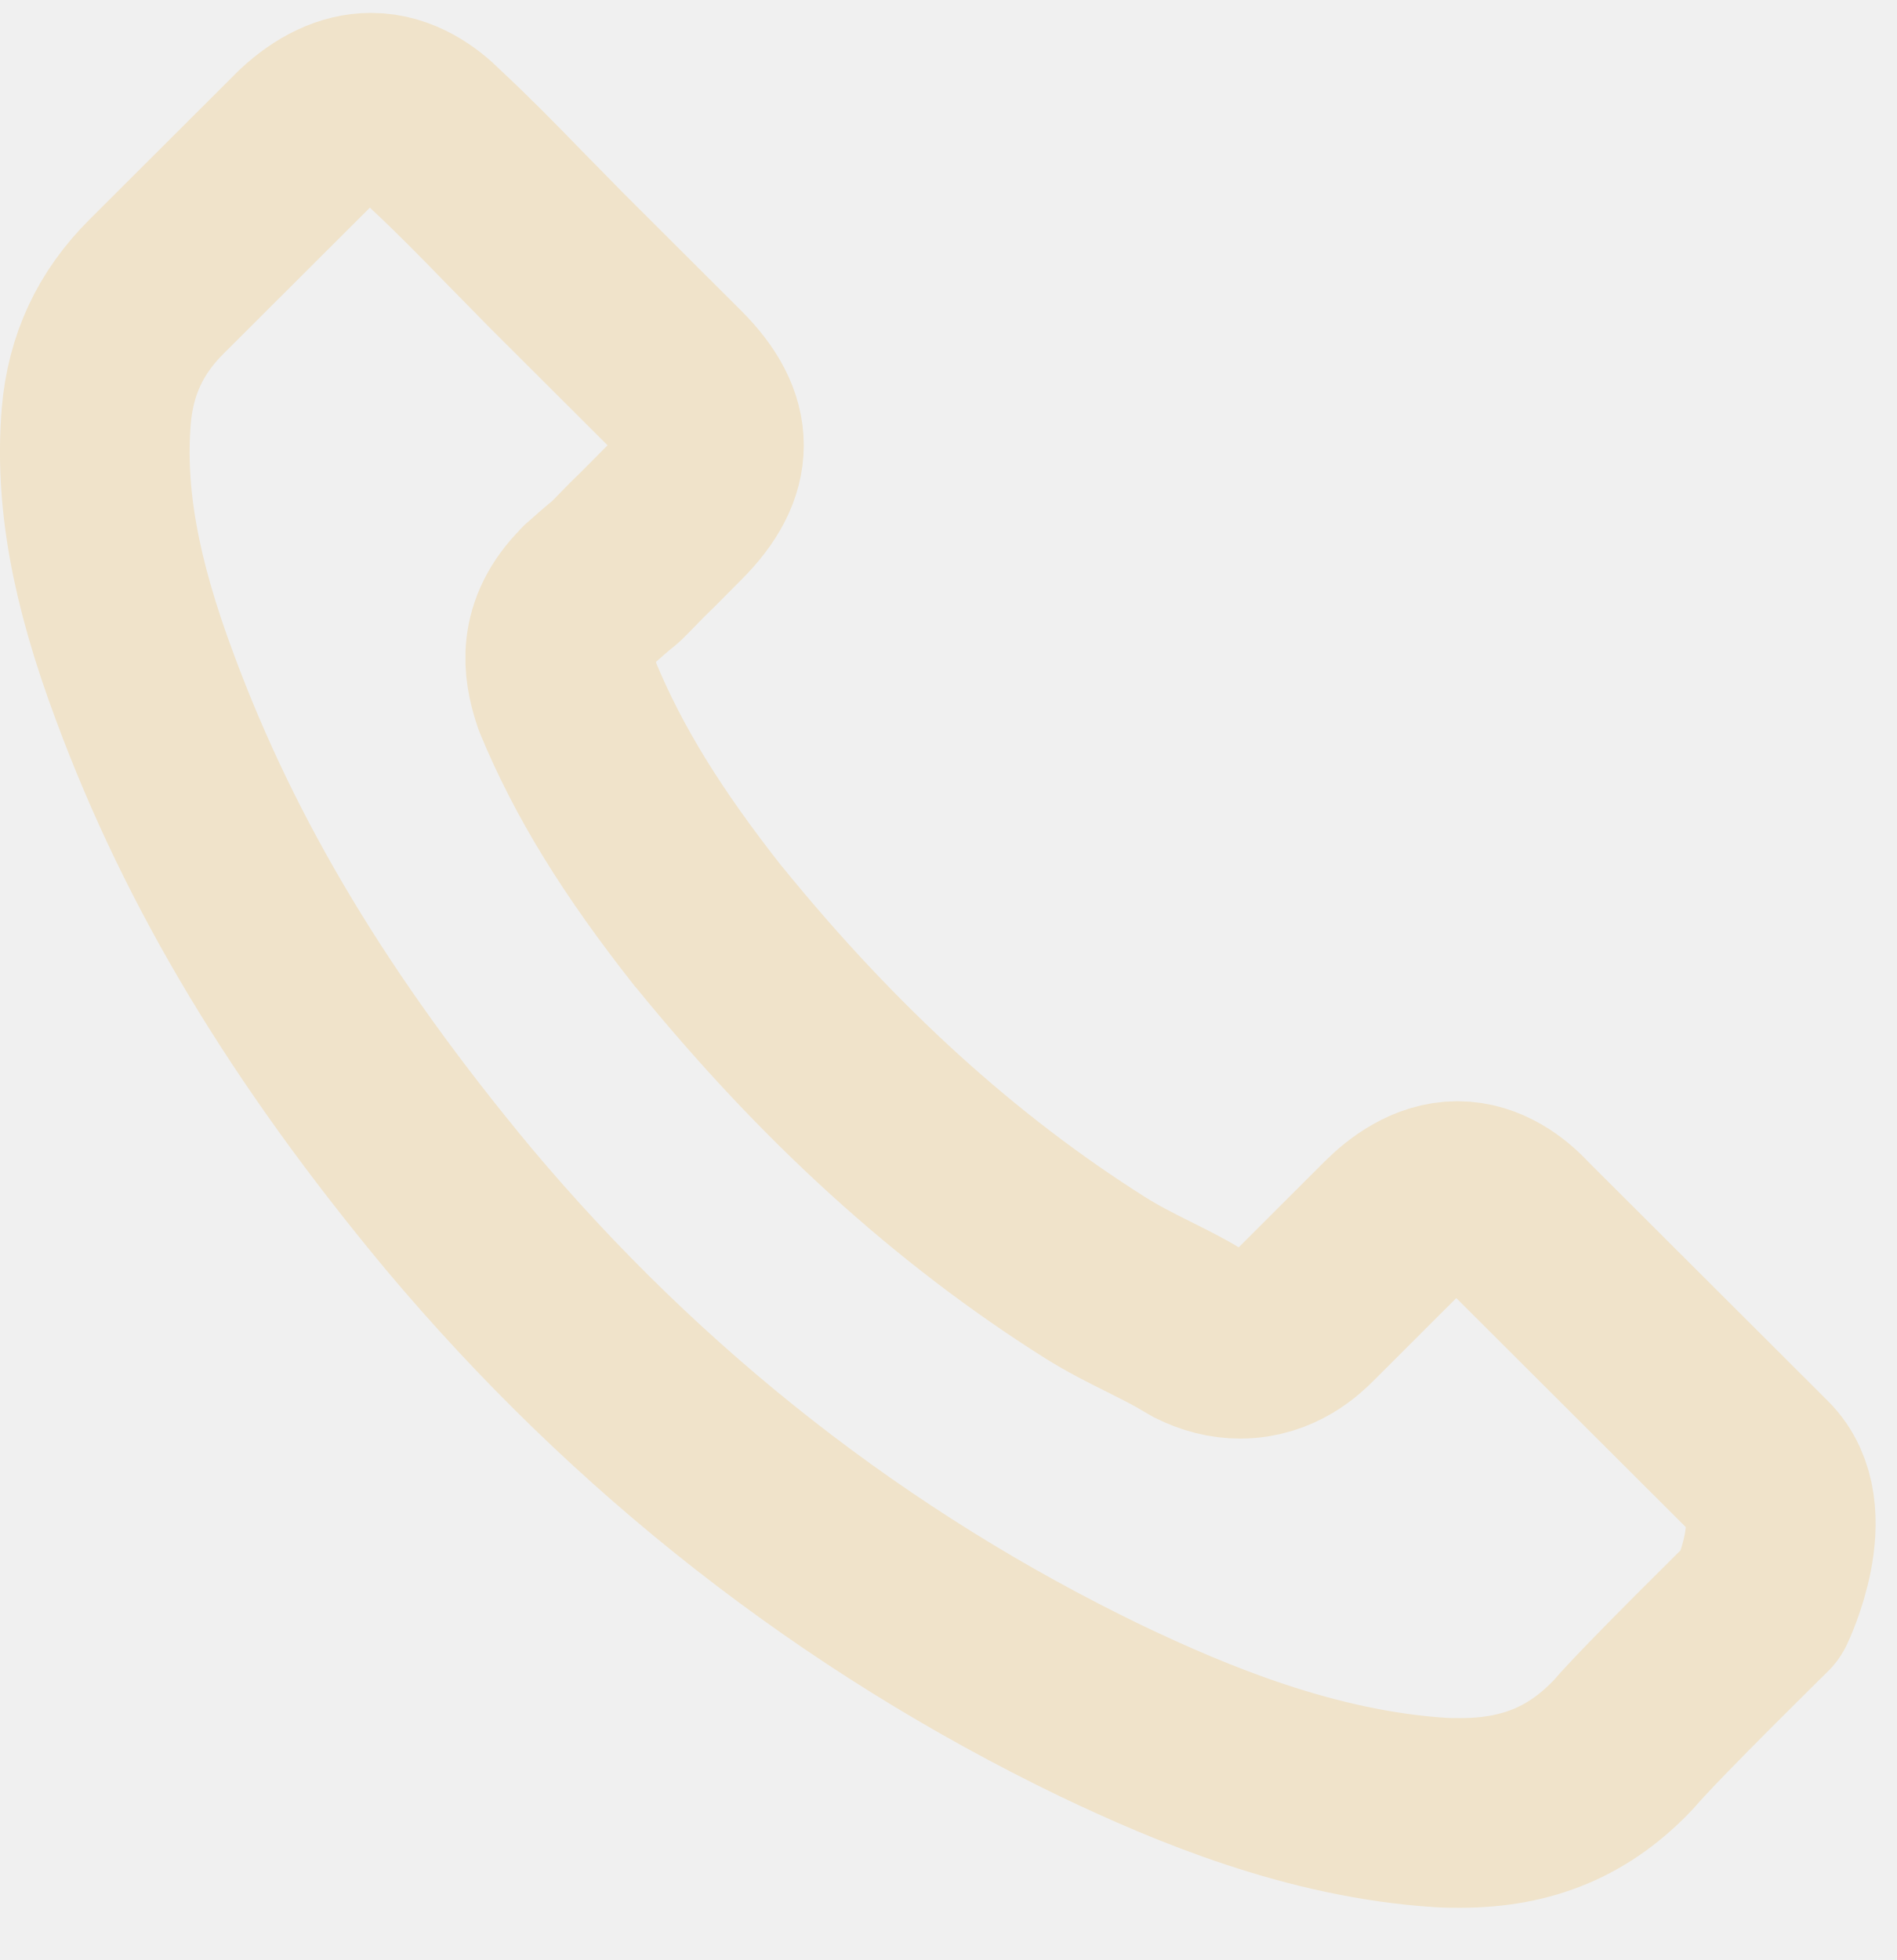
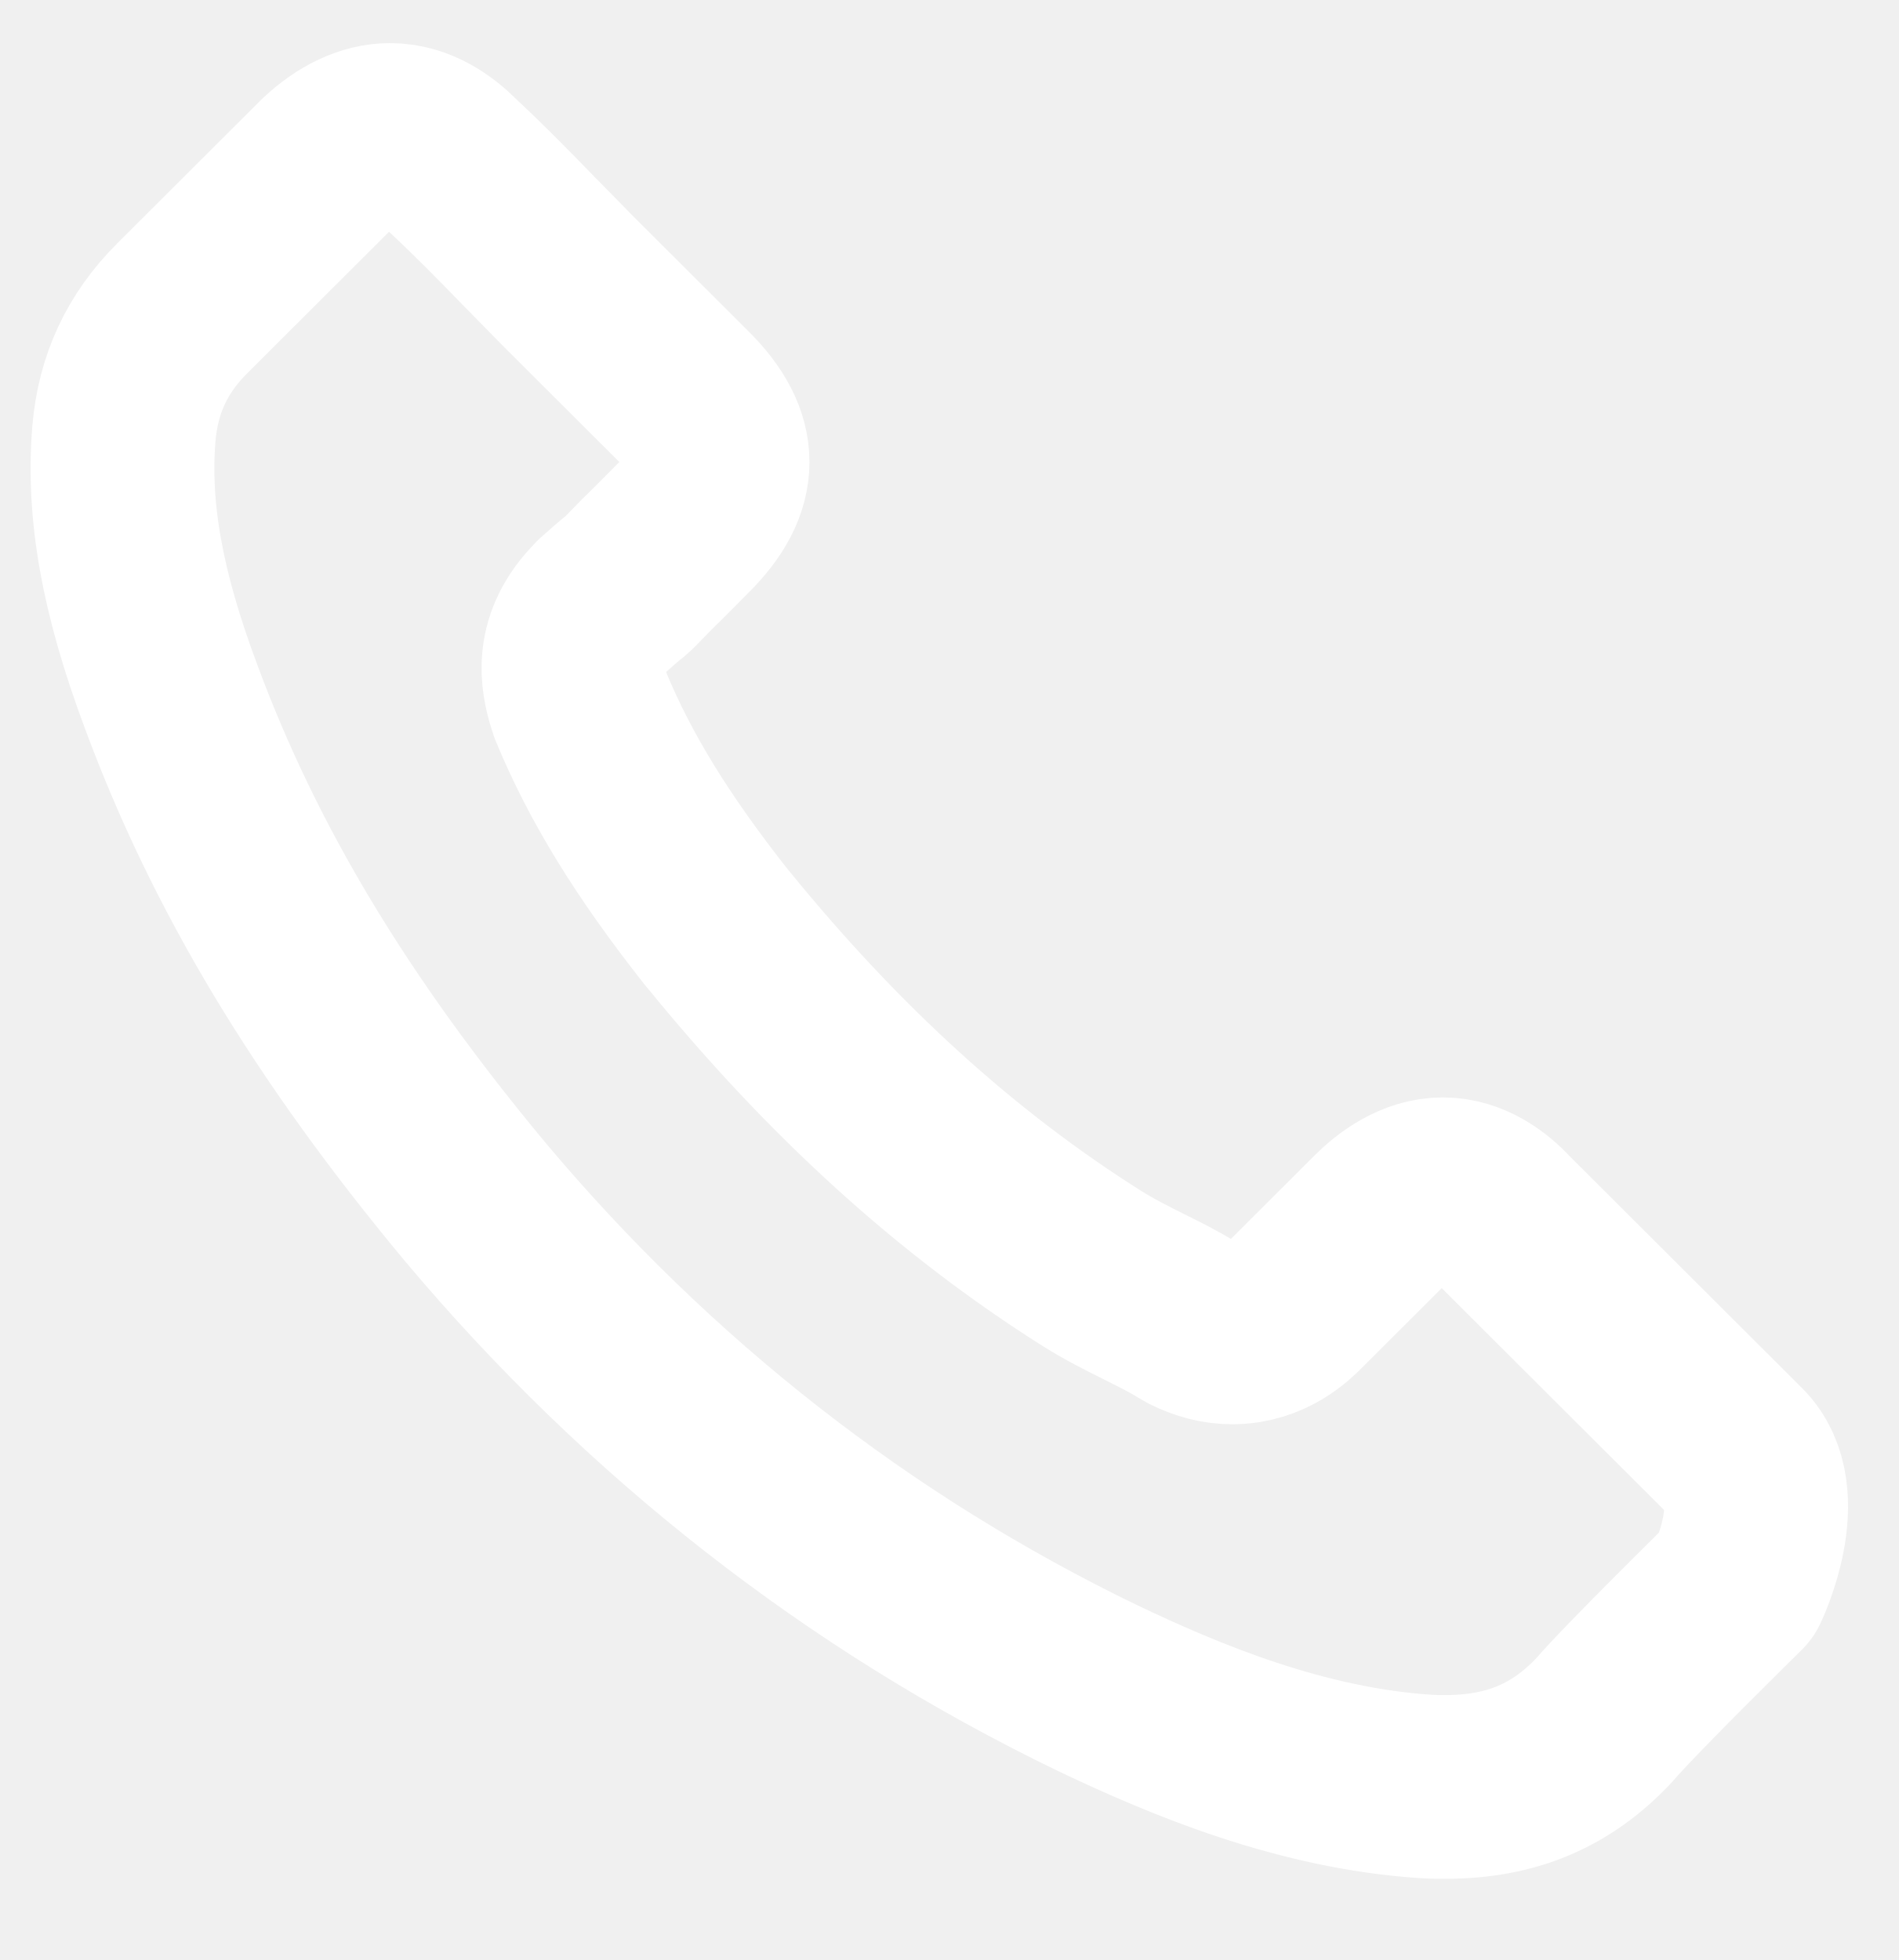
- <svg xmlns="http://www.w3.org/2000/svg" width="30" height="31" viewBox="0 0 30 31" fill="none">
-   <path d="M27.86 25.369C27.86 25.369 26.118 27.08 25.691 27.581C24.996 28.323 24.176 28.674 23.102 28.674C22.999 28.674 22.889 28.674 22.785 28.667C20.741 28.536 18.84 27.739 17.415 27.059C13.518 25.176 10.096 22.503 7.252 19.116C4.904 16.292 3.334 13.681 2.295 10.877C1.654 9.166 1.42 7.833 1.523 6.576C1.592 5.772 1.902 5.105 2.474 4.535L4.822 2.192C5.159 1.876 5.517 1.704 5.868 1.704C6.302 1.704 6.653 1.965 6.873 2.185C6.88 2.192 6.887 2.199 6.894 2.206C7.314 2.597 7.713 3.003 8.133 3.436C8.347 3.656 8.567 3.875 8.787 4.102L10.667 5.978C11.397 6.706 11.397 7.38 10.667 8.108C10.467 8.307 10.275 8.507 10.075 8.699C9.497 9.29 9.951 8.837 9.352 9.373C9.338 9.386 9.324 9.393 9.318 9.407C8.725 9.998 8.836 10.575 8.96 10.967C8.966 10.987 8.973 11.008 8.98 11.028C9.469 12.21 10.158 13.323 11.204 14.65L11.211 14.656C13.111 16.993 15.115 18.814 17.325 20.209C17.608 20.387 17.897 20.532 18.172 20.669C18.42 20.793 18.654 20.909 18.854 21.033C18.881 21.047 18.909 21.067 18.936 21.081C19.171 21.198 19.391 21.253 19.618 21.253C20.189 21.253 20.548 20.896 20.665 20.779L22.014 19.432C22.248 19.198 22.62 18.917 23.054 18.917C23.481 18.917 23.832 19.185 24.045 19.418C24.052 19.425 24.052 19.425 24.059 19.432L27.853 23.218C28.562 23.919 27.86 25.369 27.86 25.369Z" stroke="#F0E3CA" stroke-width="3" stroke-linecap="round" stroke-linejoin="round" />
+ <svg xmlns="http://www.w3.org/2000/svg" width="31" height="32" viewBox="0 0 31 32" fill="none">
+   <g clip-path="url(#clip0_302_150)">
+     <path d="M28.36 25.869C28.36 25.869 26.618 27.58 26.191 28.081C25.496 28.823 24.676 29.174 23.602 29.174C23.499 29.174 23.389 29.174 23.285 29.167C21.241 29.036 19.34 28.239 17.915 27.559C14.018 25.676 10.596 23.003 7.752 19.616C5.404 16.792 3.834 14.181 2.795 11.377C2.154 9.666 1.92 8.333 2.023 7.076C2.092 6.272 2.402 5.605 2.974 5.035L5.322 2.692C5.659 2.376 6.017 2.204 6.368 2.204C6.802 2.204 7.153 2.465 7.373 2.685C7.38 2.692 7.387 2.699 7.394 2.706C7.814 3.097 8.213 3.503 8.633 3.936C8.847 4.156 9.067 4.375 9.287 4.602L11.167 6.478C11.897 7.206 11.897 7.88 11.167 8.608C10.967 8.807 10.775 9.007 10.575 9.199C9.997 9.79 10.451 9.337 9.852 9.873C9.838 9.886 9.824 9.893 9.818 9.907C9.225 10.498 9.336 11.075 9.46 11.467C9.466 11.487 9.473 11.508 9.48 11.528C9.969 12.71 10.658 13.823 11.704 15.15L11.711 15.156C13.611 17.493 15.615 19.314 17.825 20.709C18.108 20.887 18.397 21.032 18.672 21.169C18.92 21.293 19.154 21.409 19.354 21.533C19.381 21.547 19.409 21.567 19.436 21.581C19.671 21.698 19.891 21.753 20.118 21.753C20.689 21.753 21.048 21.396 21.165 21.279L22.514 19.932C22.748 19.698 23.12 19.417 23.554 19.417C23.981 19.417 24.332 19.685 24.545 19.918C24.552 19.925 24.552 19.925 24.559 19.932L28.353 23.718C29.062 24.419 28.36 25.869 28.36 25.869Z" stroke="white" stroke-width="3" stroke-linecap="round" stroke-linejoin="round" />
+   </g>
+   <defs>
+     <clipPath id="clip0_302_150">
+       <rect width="30" height="31" fill="white" transform="translate(0.5 0.5)" />
+     </clipPath>
+   </defs>
</svg>
